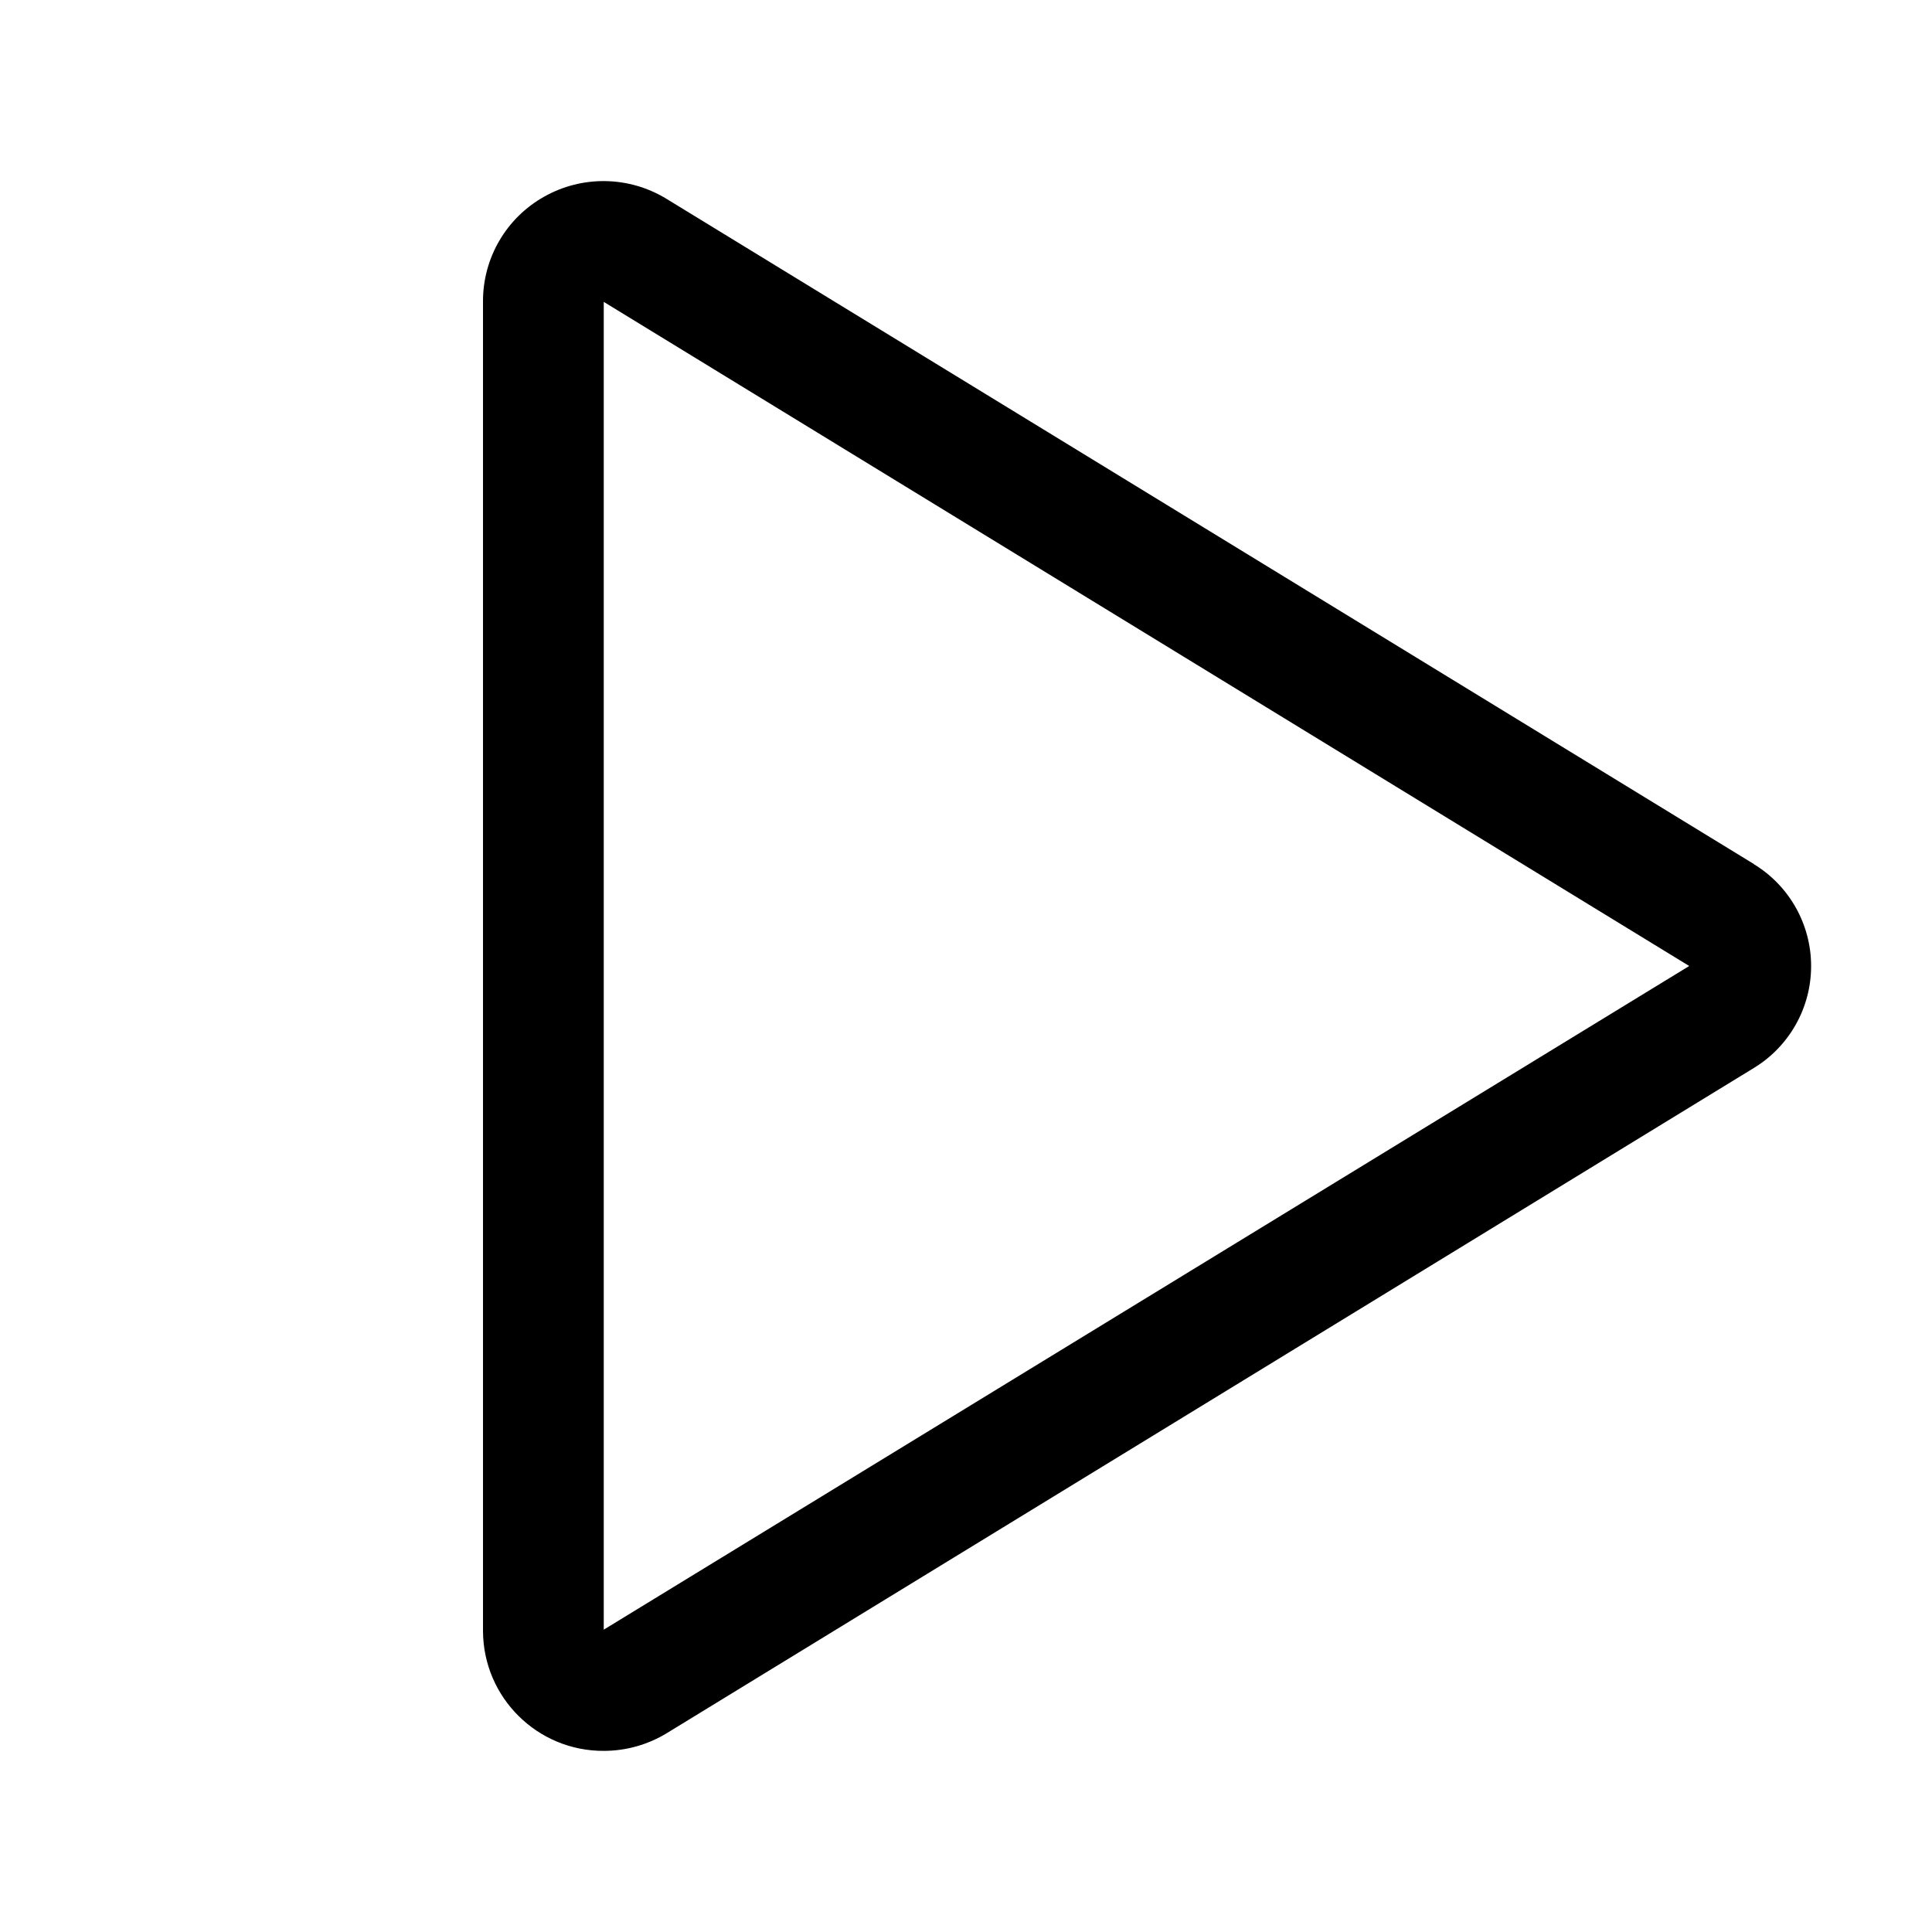
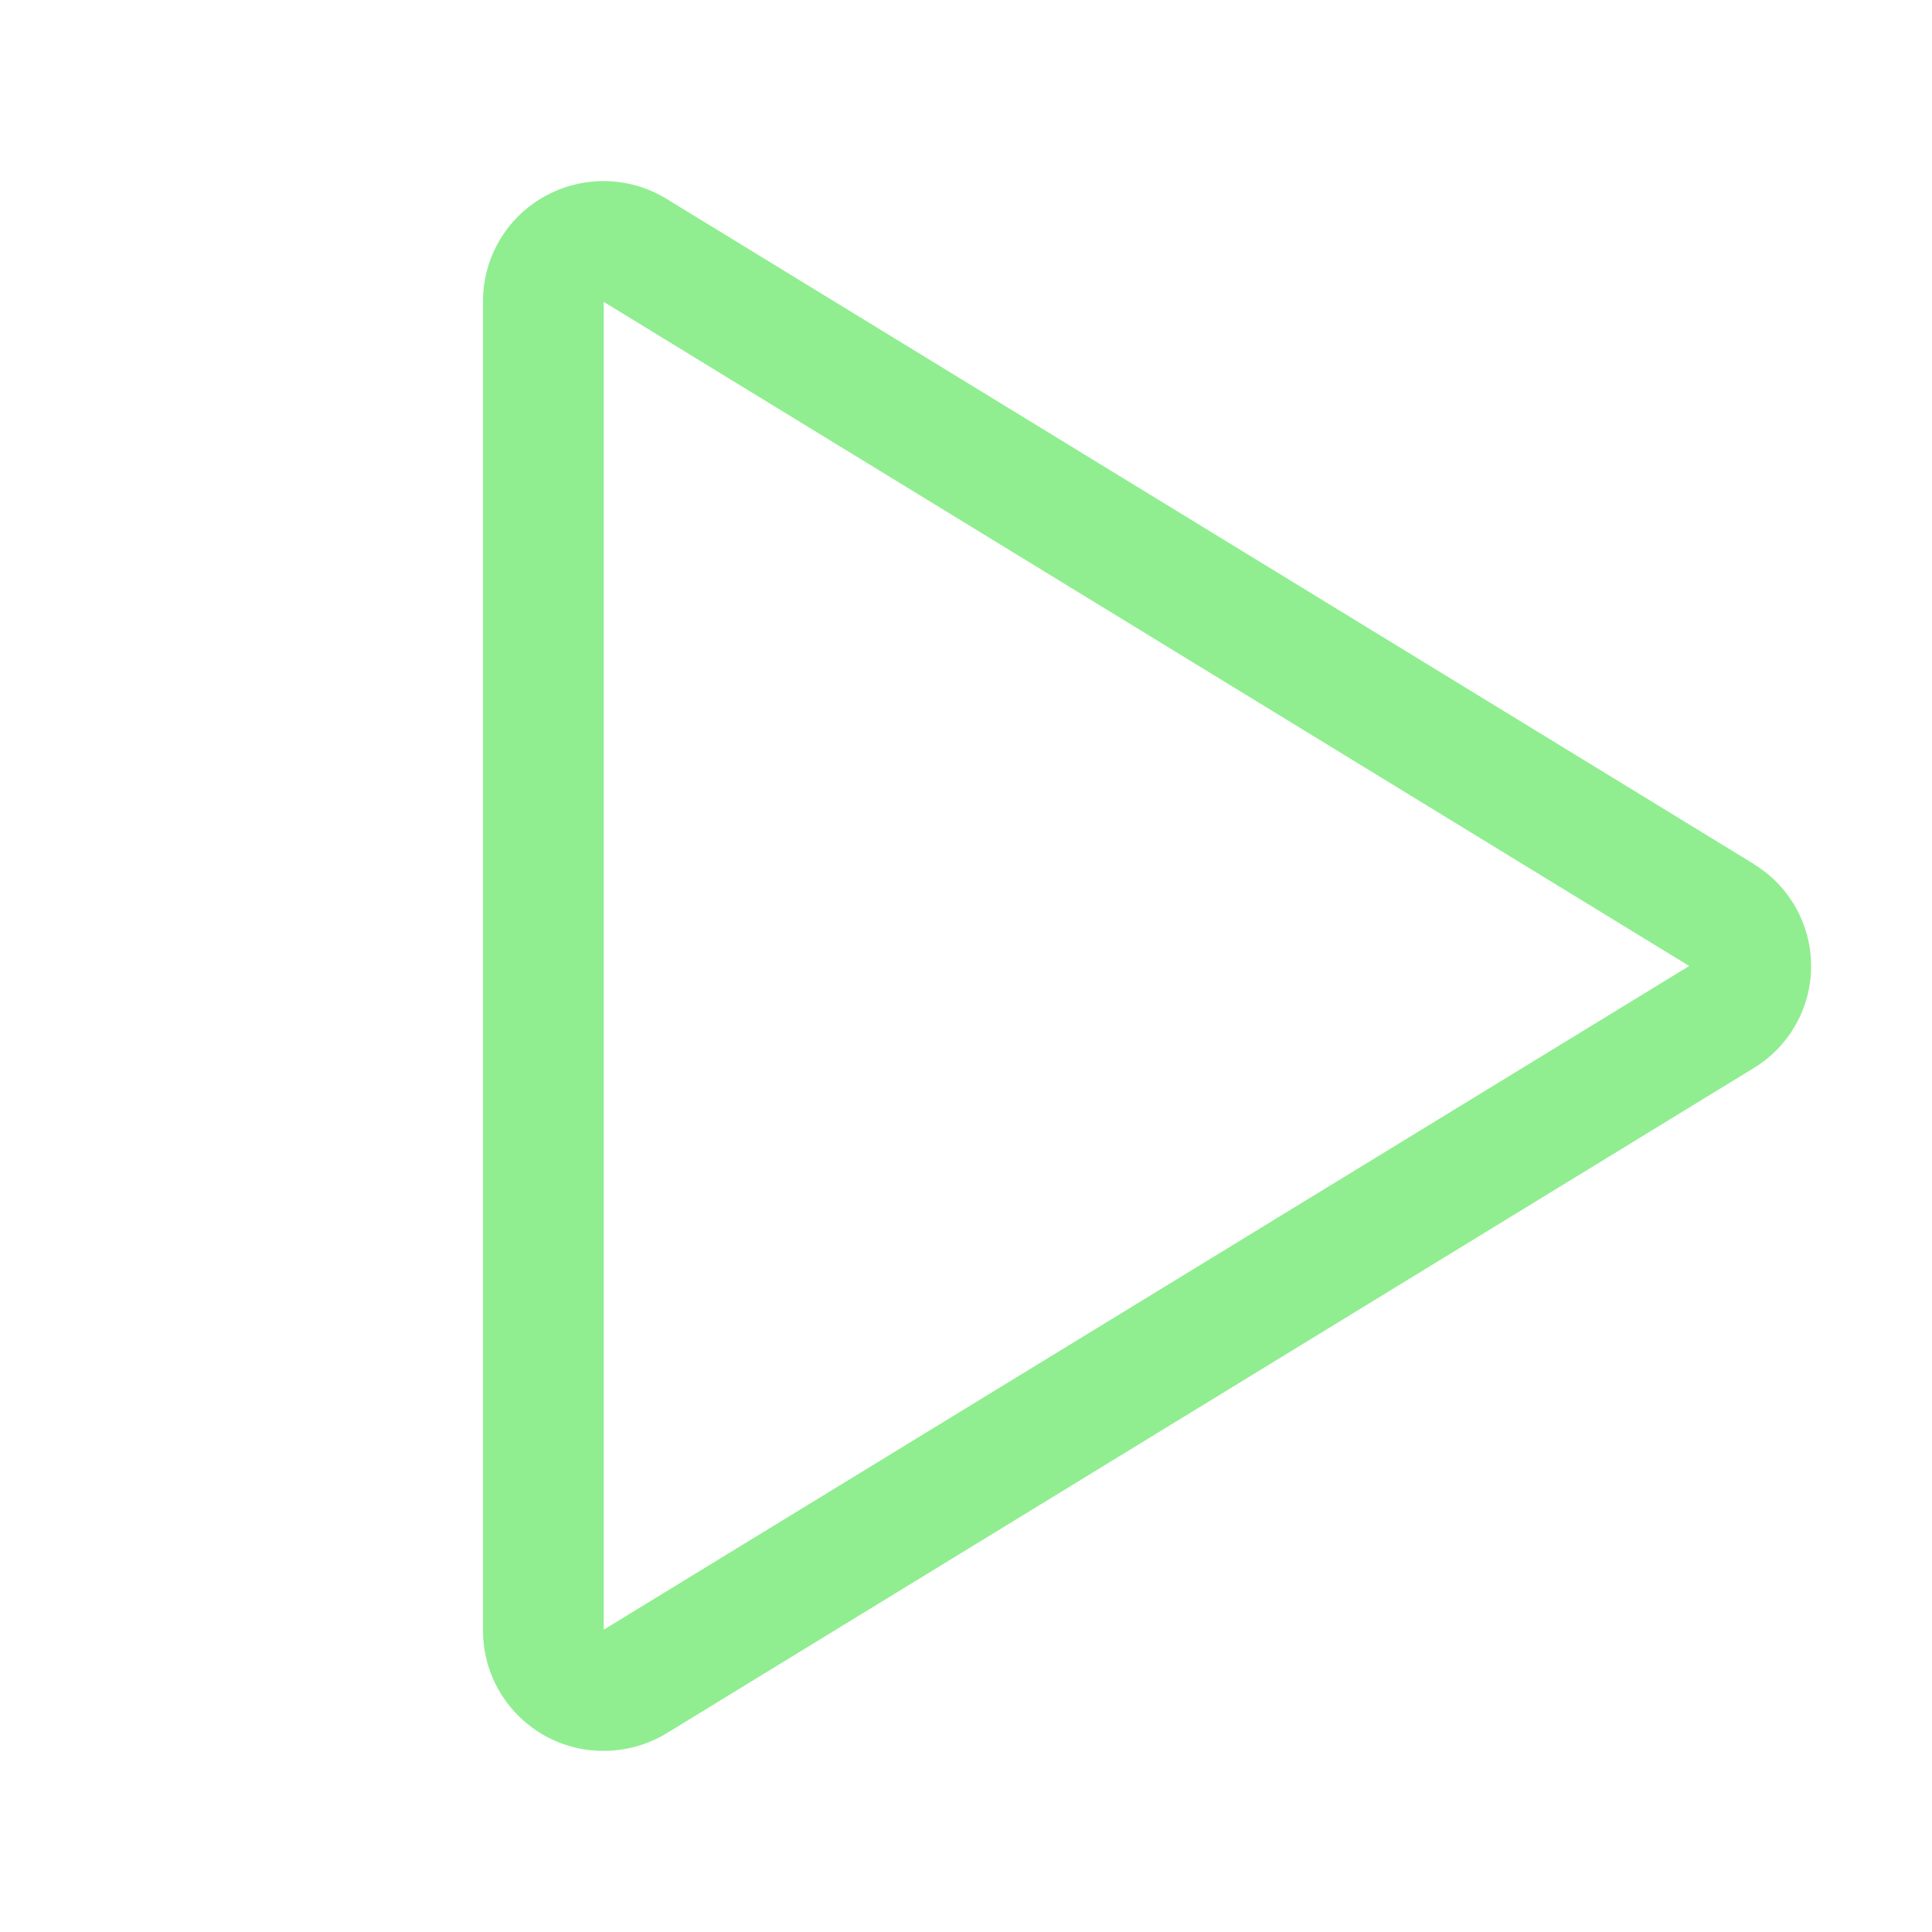
- <svg xmlns="http://www.w3.org/2000/svg" width="32" height="32" fill="#000000" viewBox="0 0 256 256">
+ <svg xmlns="http://www.w3.org/2000/svg" width="32" height="32" fill="#90EE90" viewBox="0 0 256 256">
  <path d="M232.4,114.49,88.32,26.35a16,16,0,0,0-16.2-.3A15.86,15.86,0,0,0,64,39.87V216.13A15.94,15.94,0,0,0,80,232a16.07,16.07,0,0,0,8.36-2.35L232.4,141.51a15.81,15.81,0,0,0,0-27ZM80,215.94V40l143.83,88Z" />
</svg>
